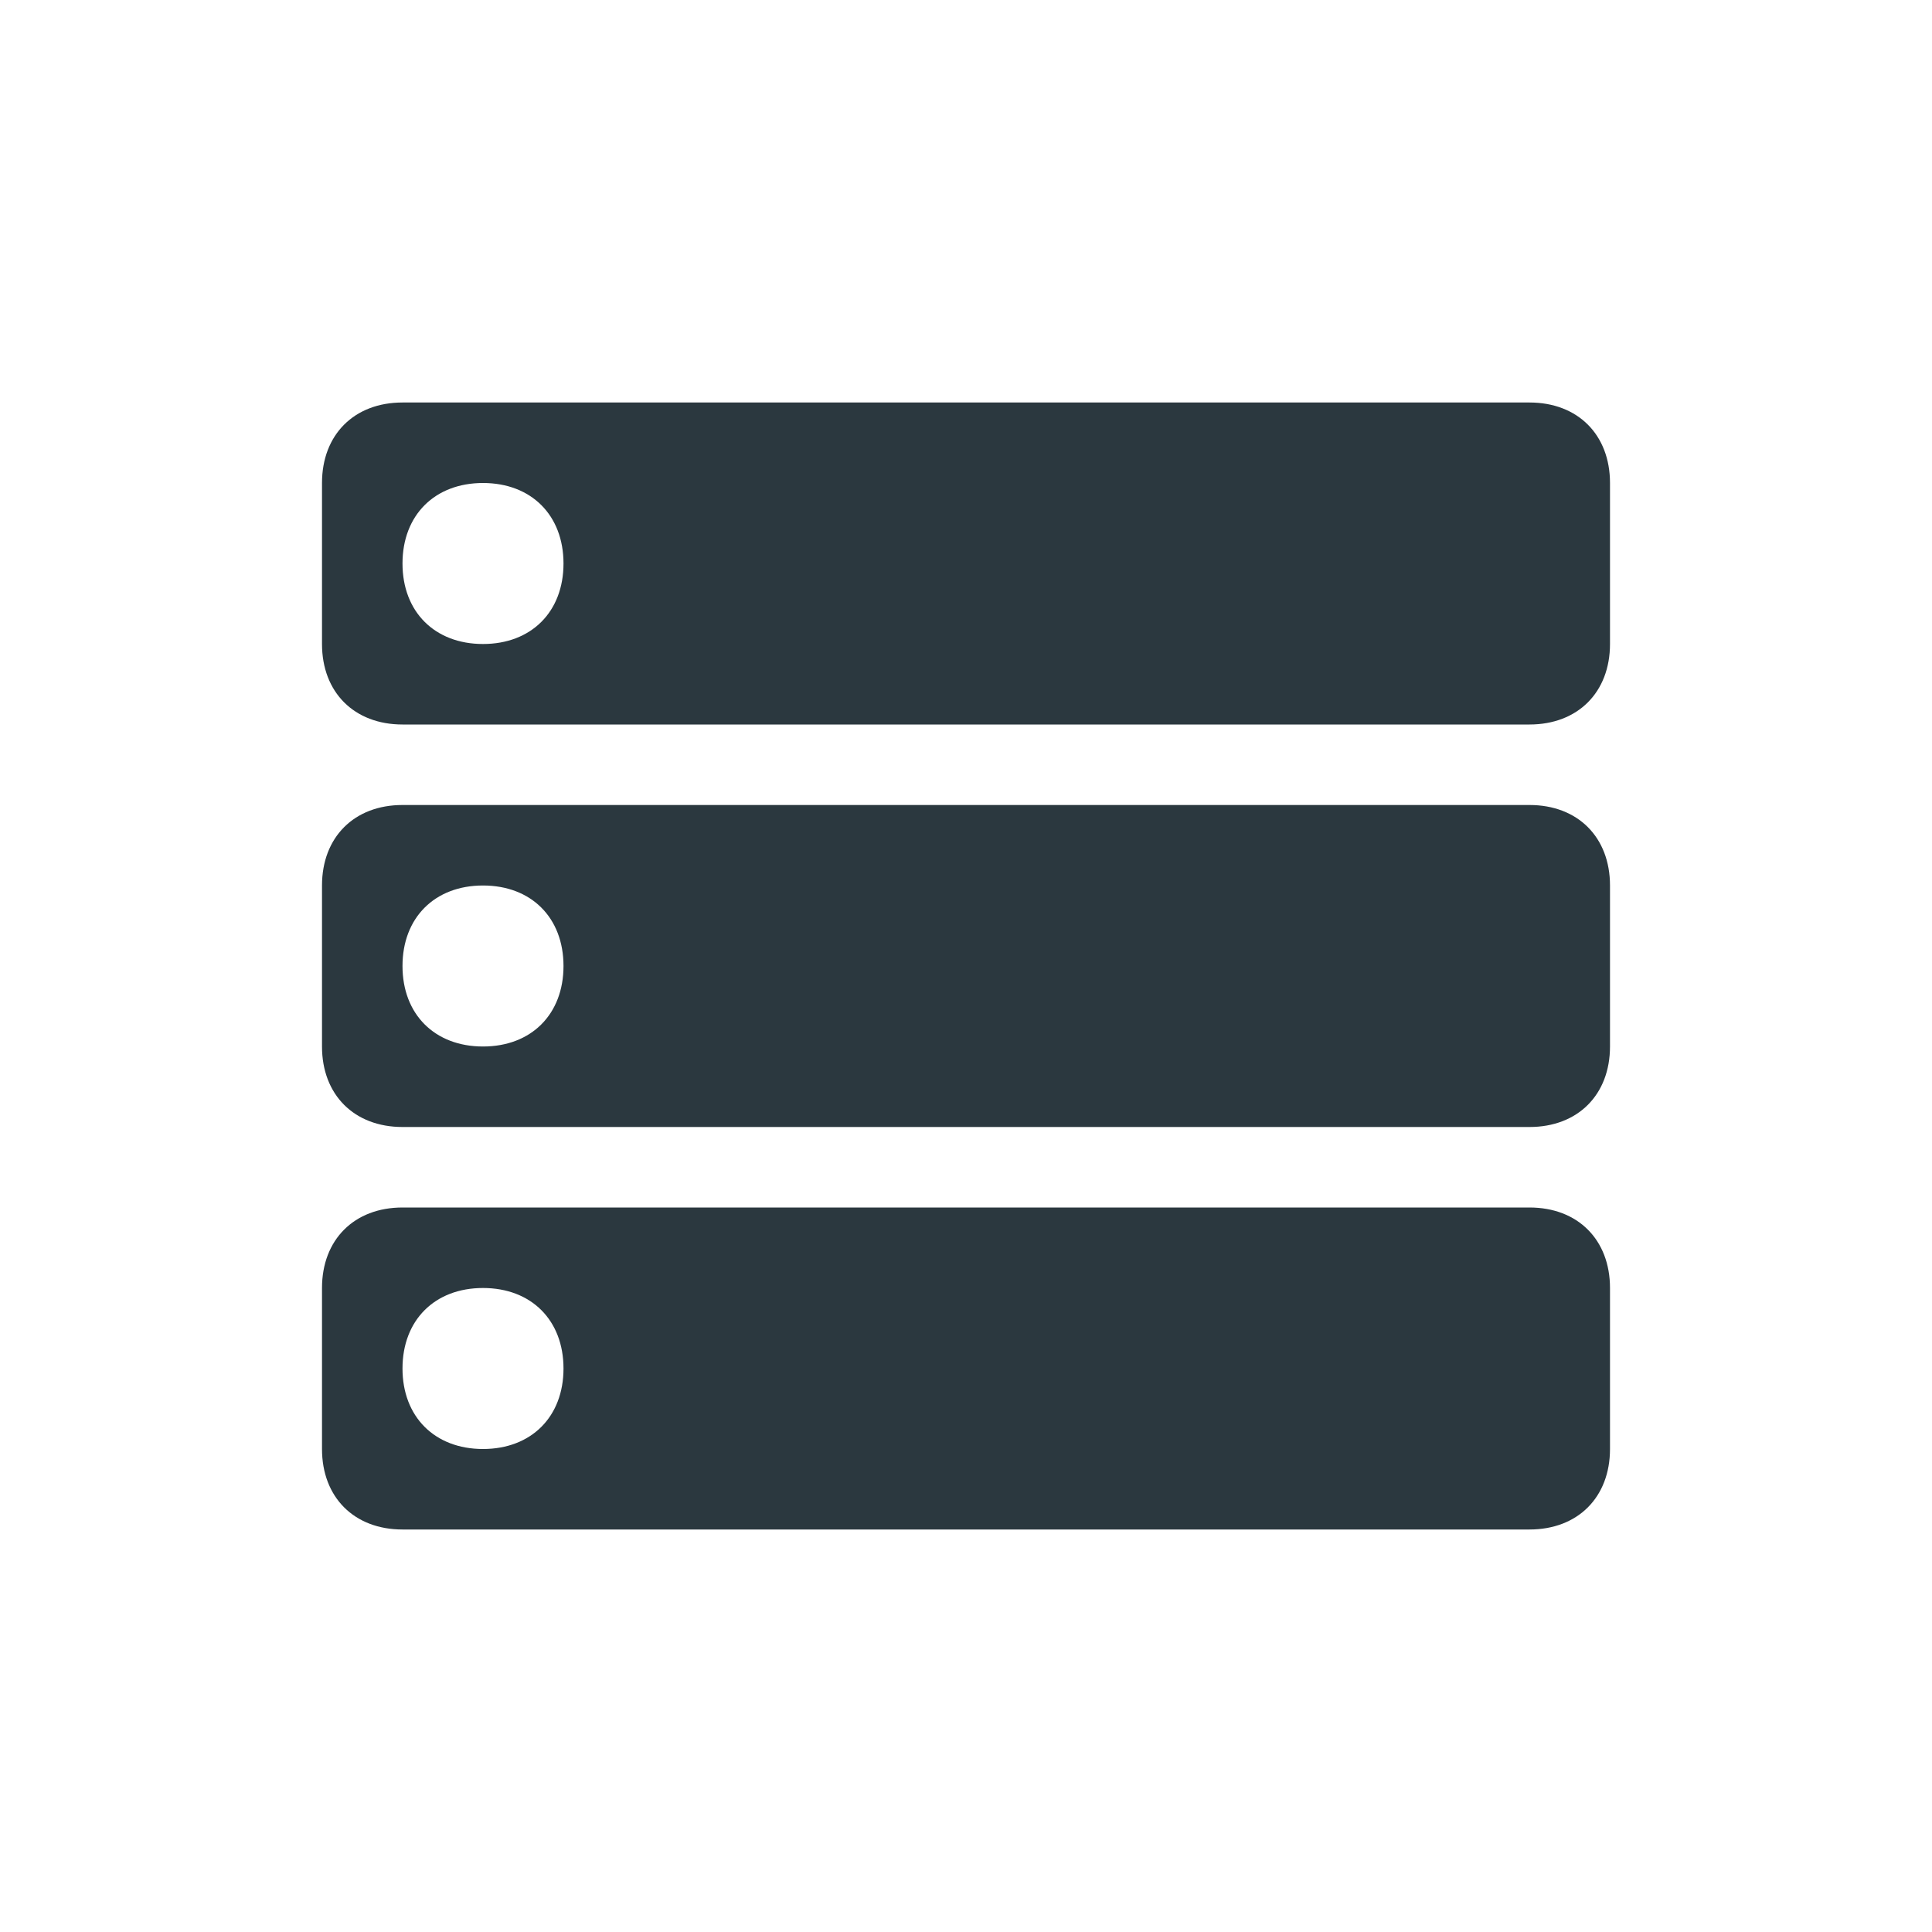
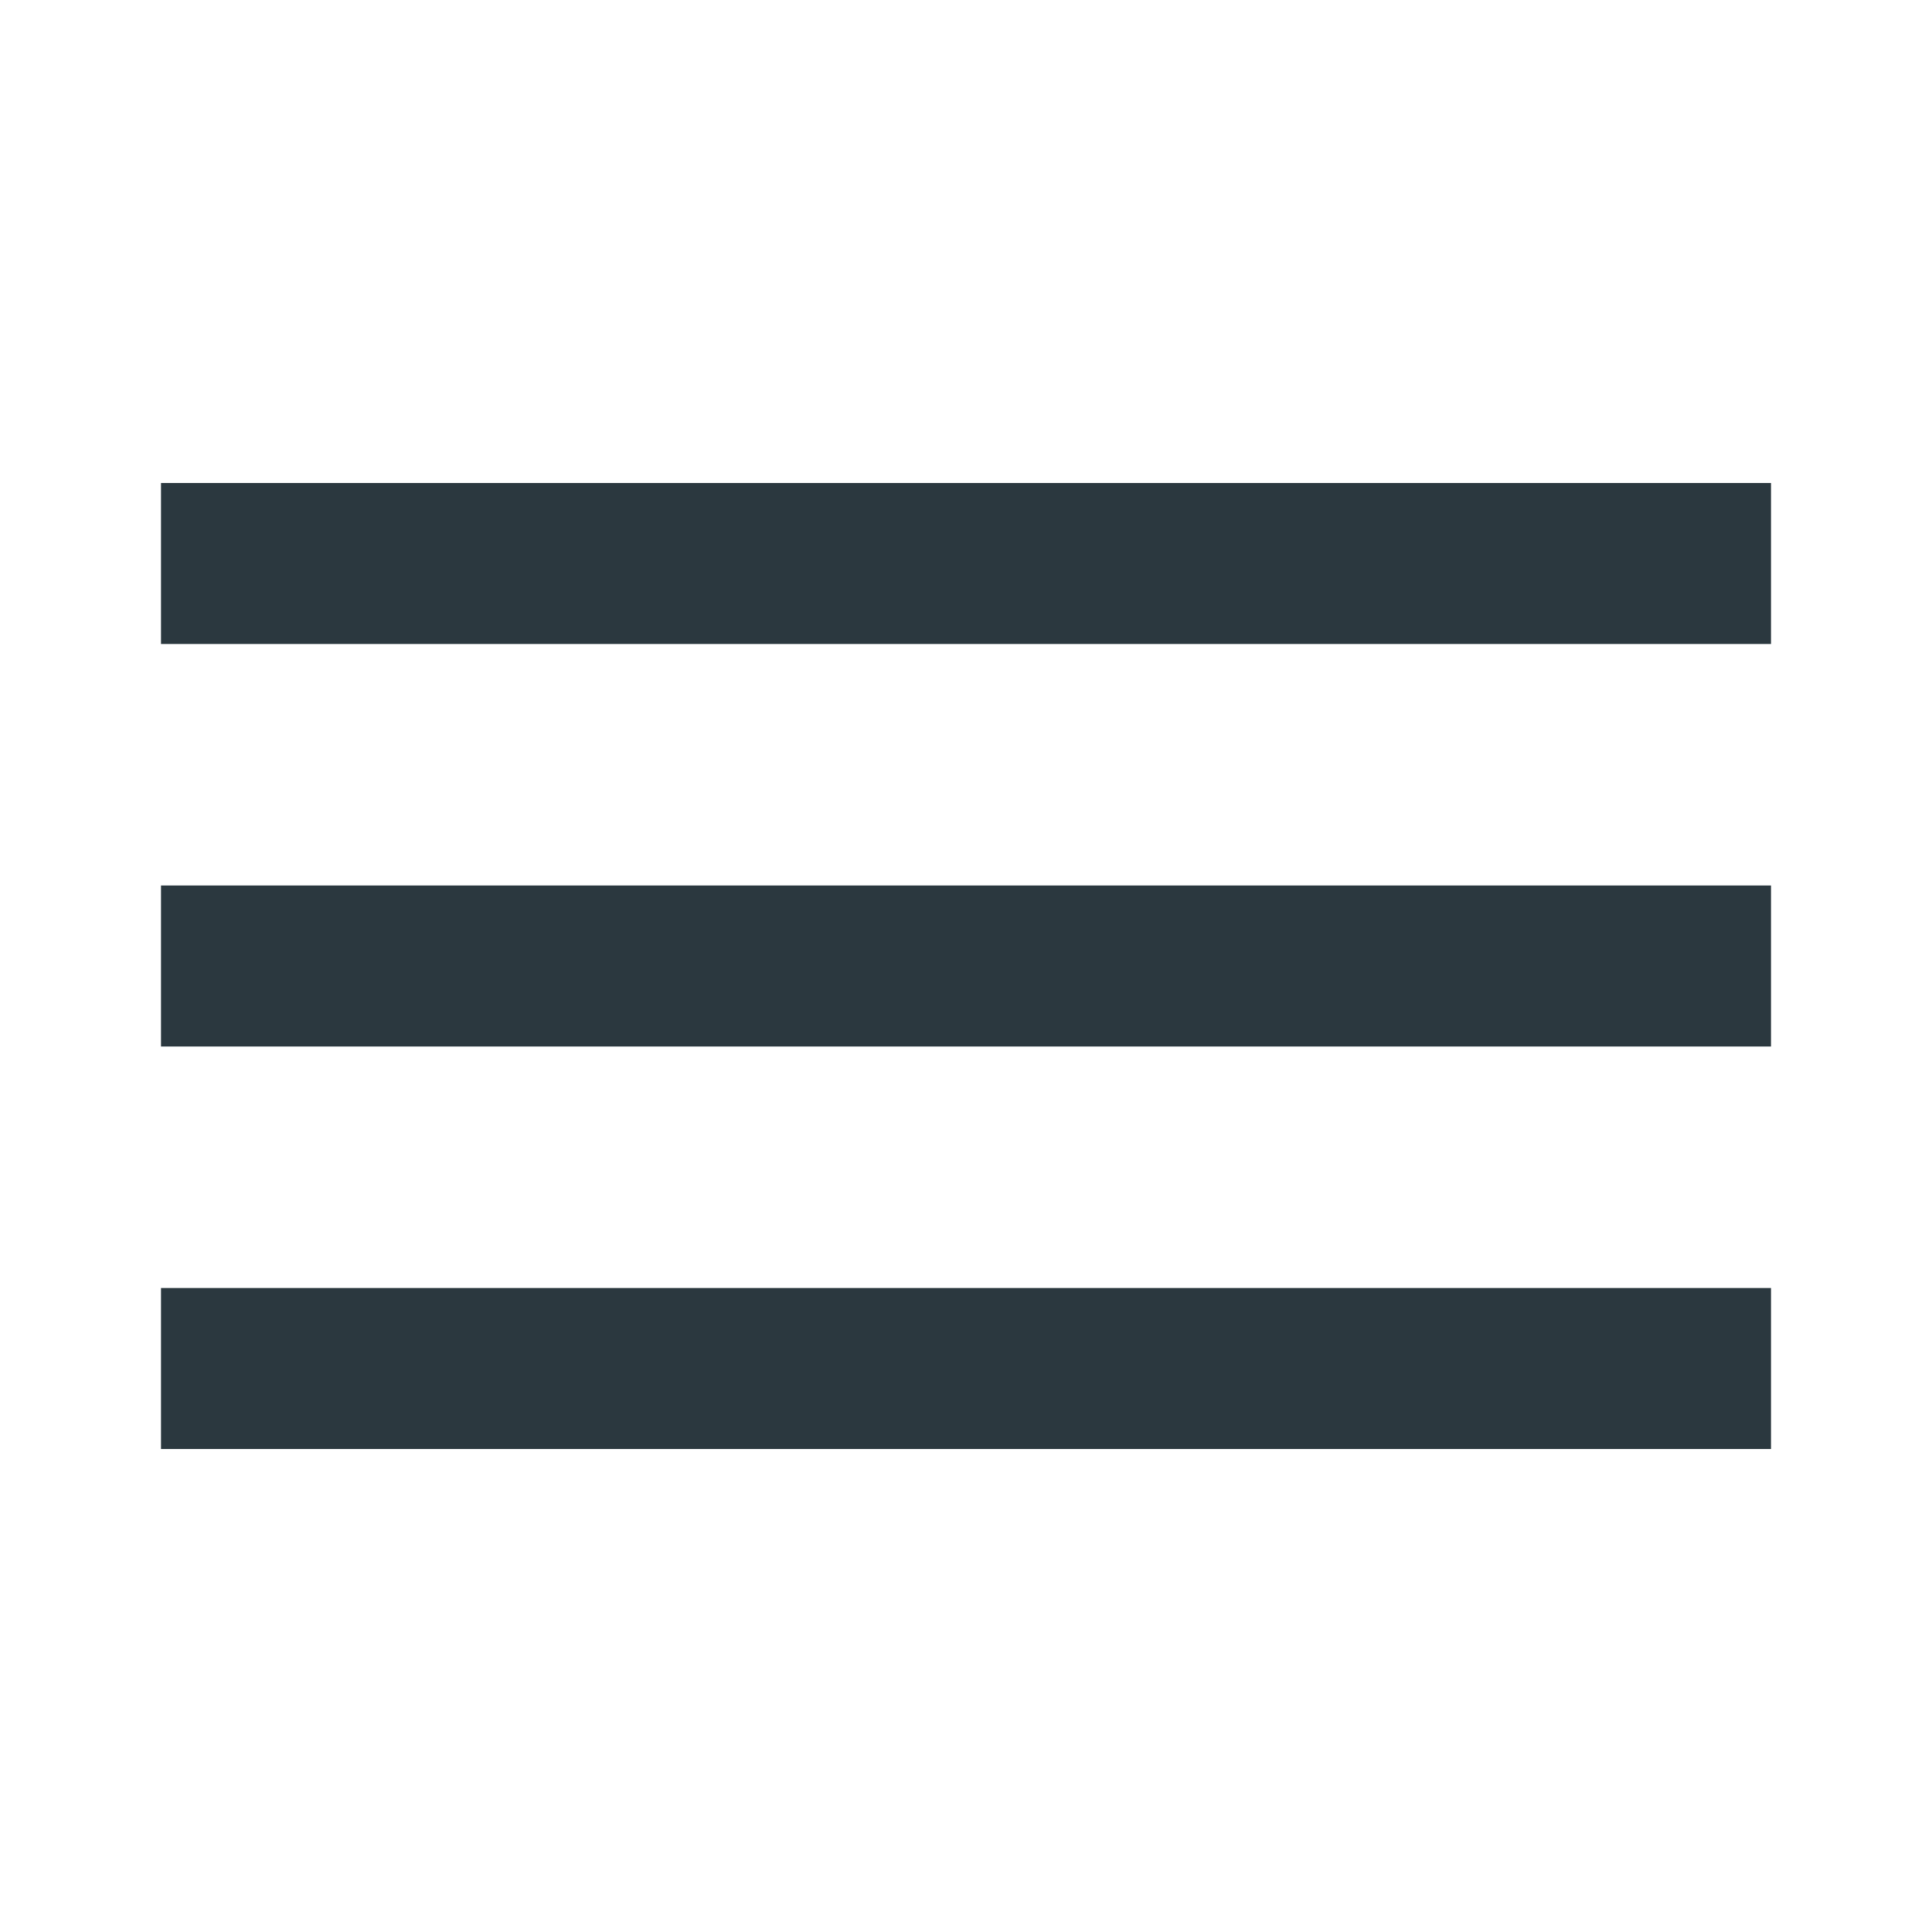
<svg xmlns="http://www.w3.org/2000/svg" version="1.1" id="Layer_1" x="0px" y="0px" viewBox="0 0 24 24" style="enable-background:new 0 0 24 24;" xml:space="preserve">
  <style type="text/css">
	.st0{fill-rule:evenodd;clip-rule:evenodd;fill:#2B383F;}
</style>
-   <path class="st0" d="M19,15c0.6,0,1,0.4,1,1v2c0,0.6-0.4,1-1,1H5c-0.6,0-1-0.4-1-1v-2c0-0.6,0.4-1,1-1H19z M6,16c-0.6,0-1,0.4-1,1  s0.4,1,1,1s1-0.4,1-1S6.6,16,6,16z M19,10c0.6,0,1,0.4,1,1v2c0,0.6-0.4,1-1,1H5c-0.6,0-1-0.4-1-1v-2c0-0.6,0.4-1,1-1H19z M6,11  c-0.6,0-1,0.4-1,1s0.4,1,1,1s1-0.4,1-1S6.6,11,6,11z M19,5c0.6,0,1,0.4,1,1v2c0,0.6-0.4,1-1,1H5C4.4,9,4,8.6,4,8V6c0-0.6,0.4-1,1-1  H19z M6,6C5.4,6,5,6.4,5,7s0.4,1,1,1s1-0.4,1-1S6.6,6,6,6z" />
+   <path class="st0" d="M22,16v2H2v-2H22z M22,11v2H2v-2H22z M22,6v2H2V6H22z" />
</svg>
